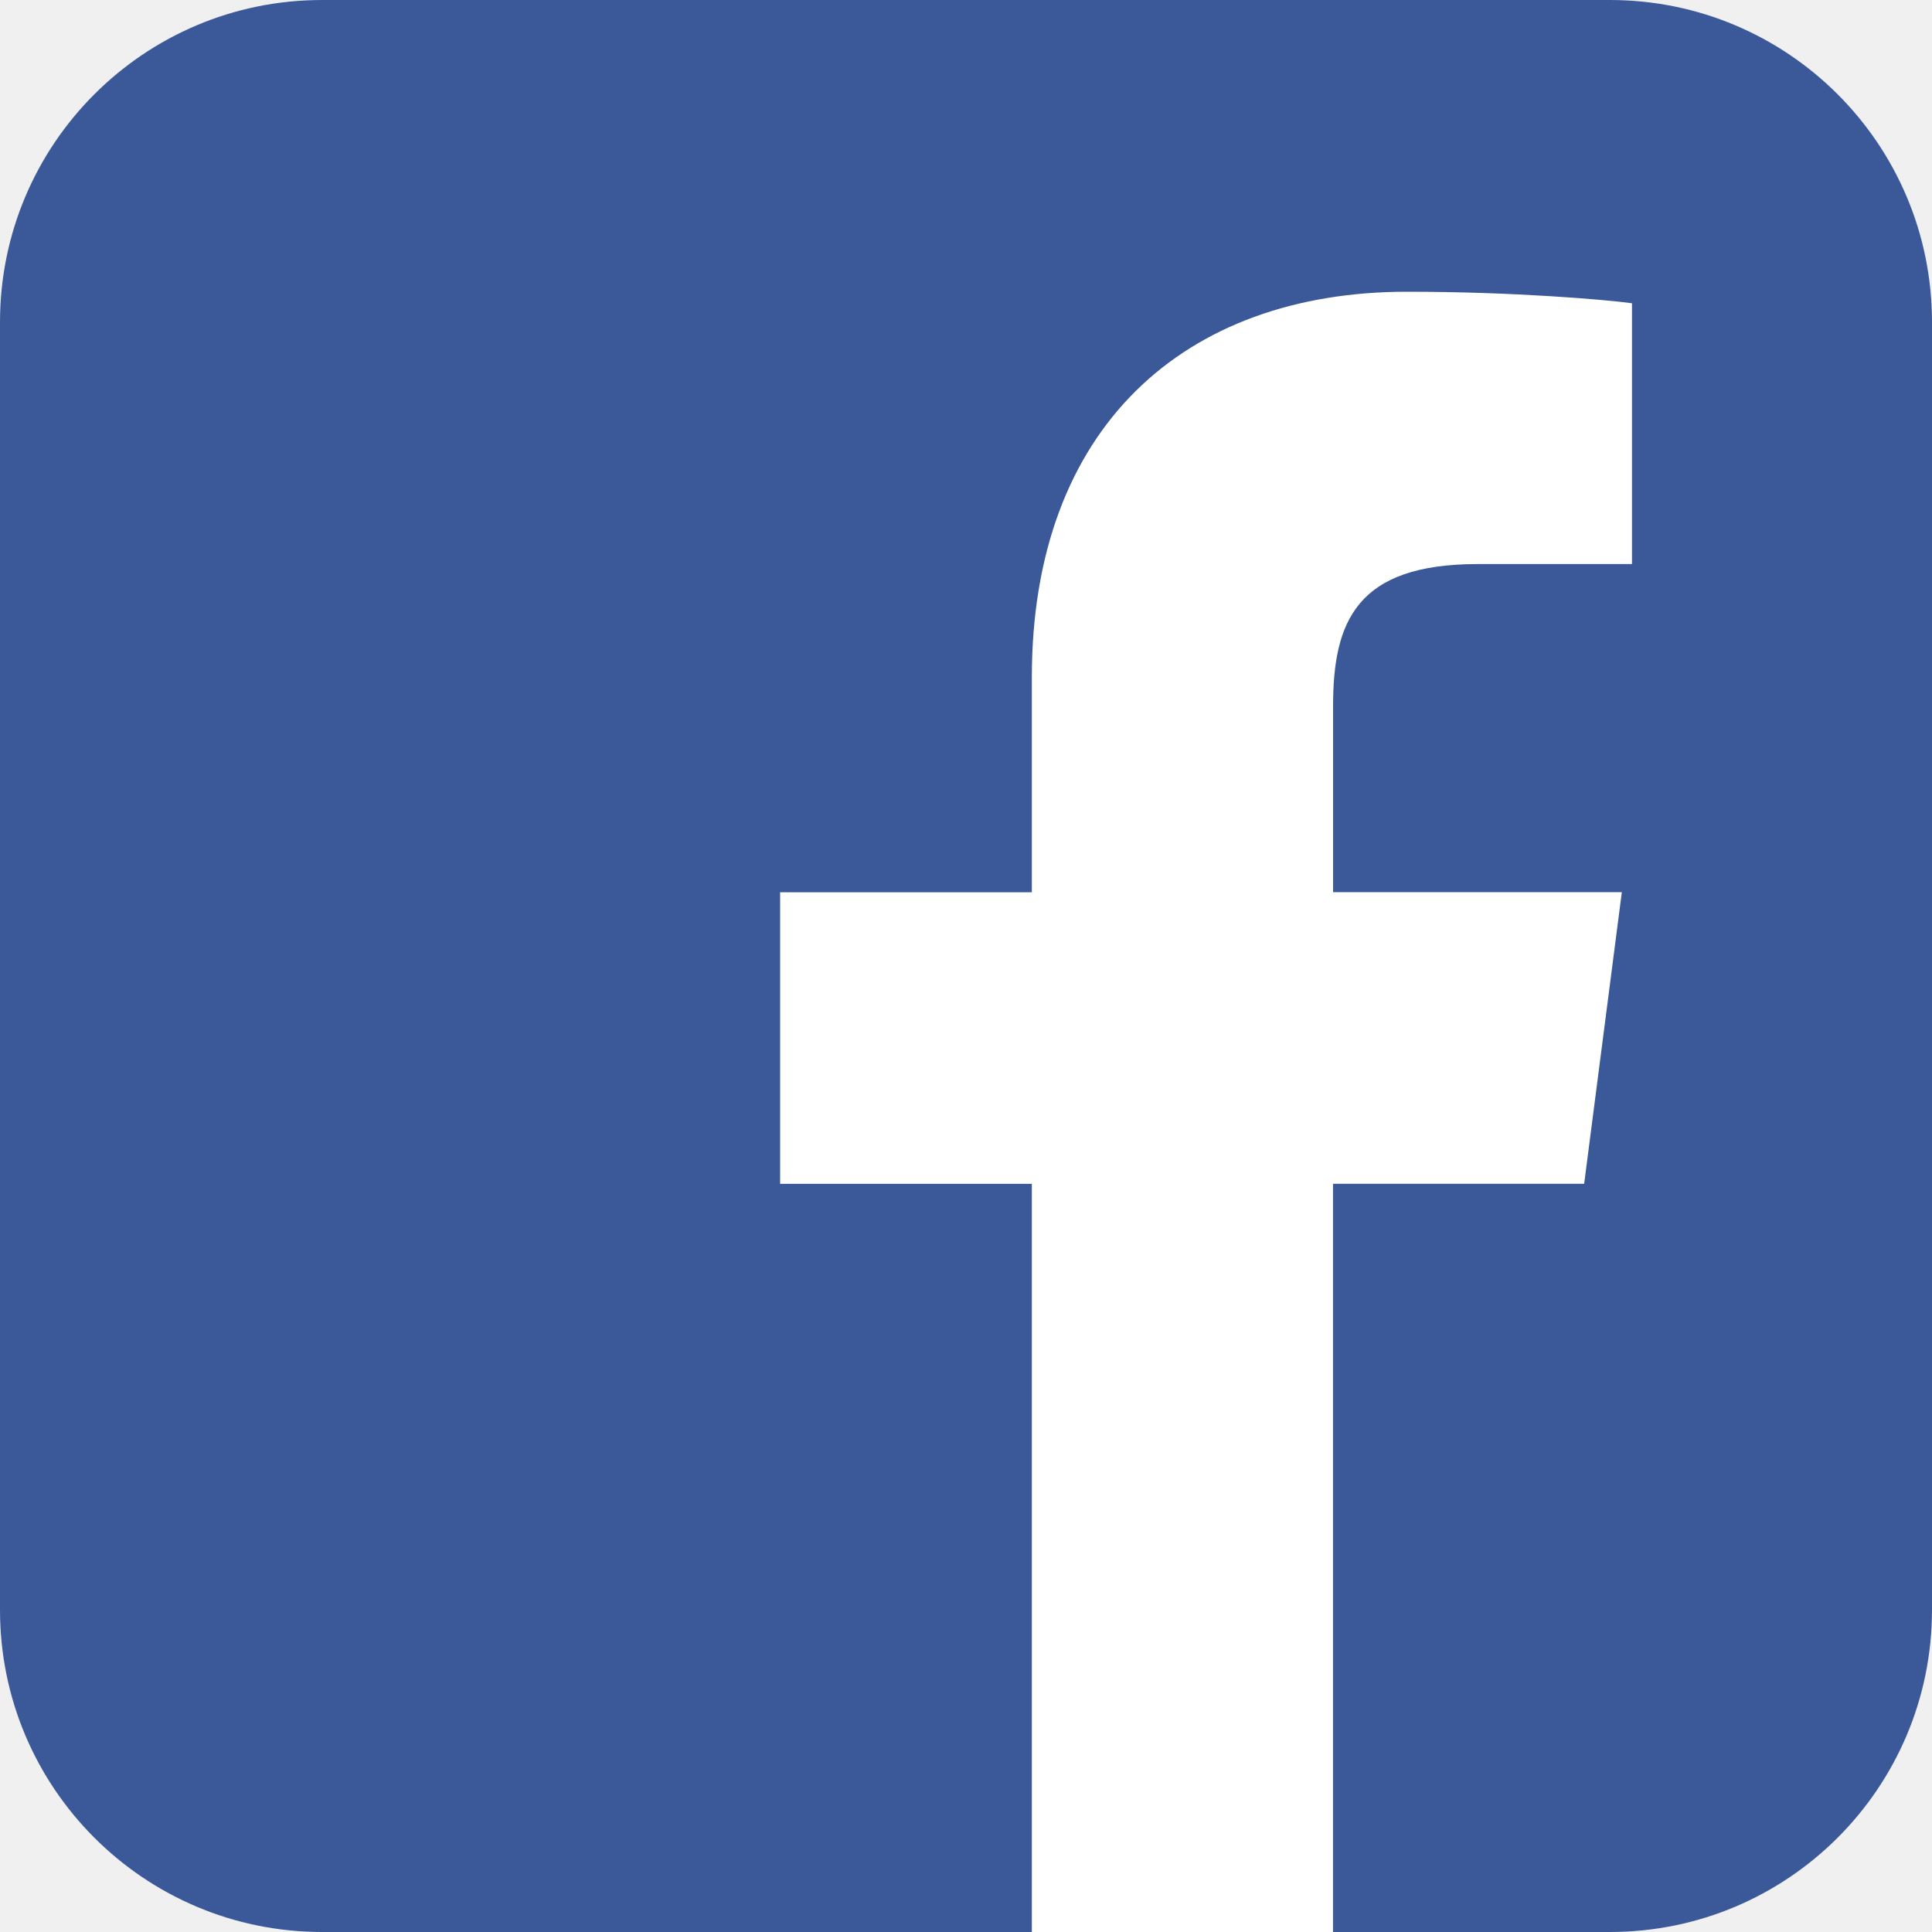
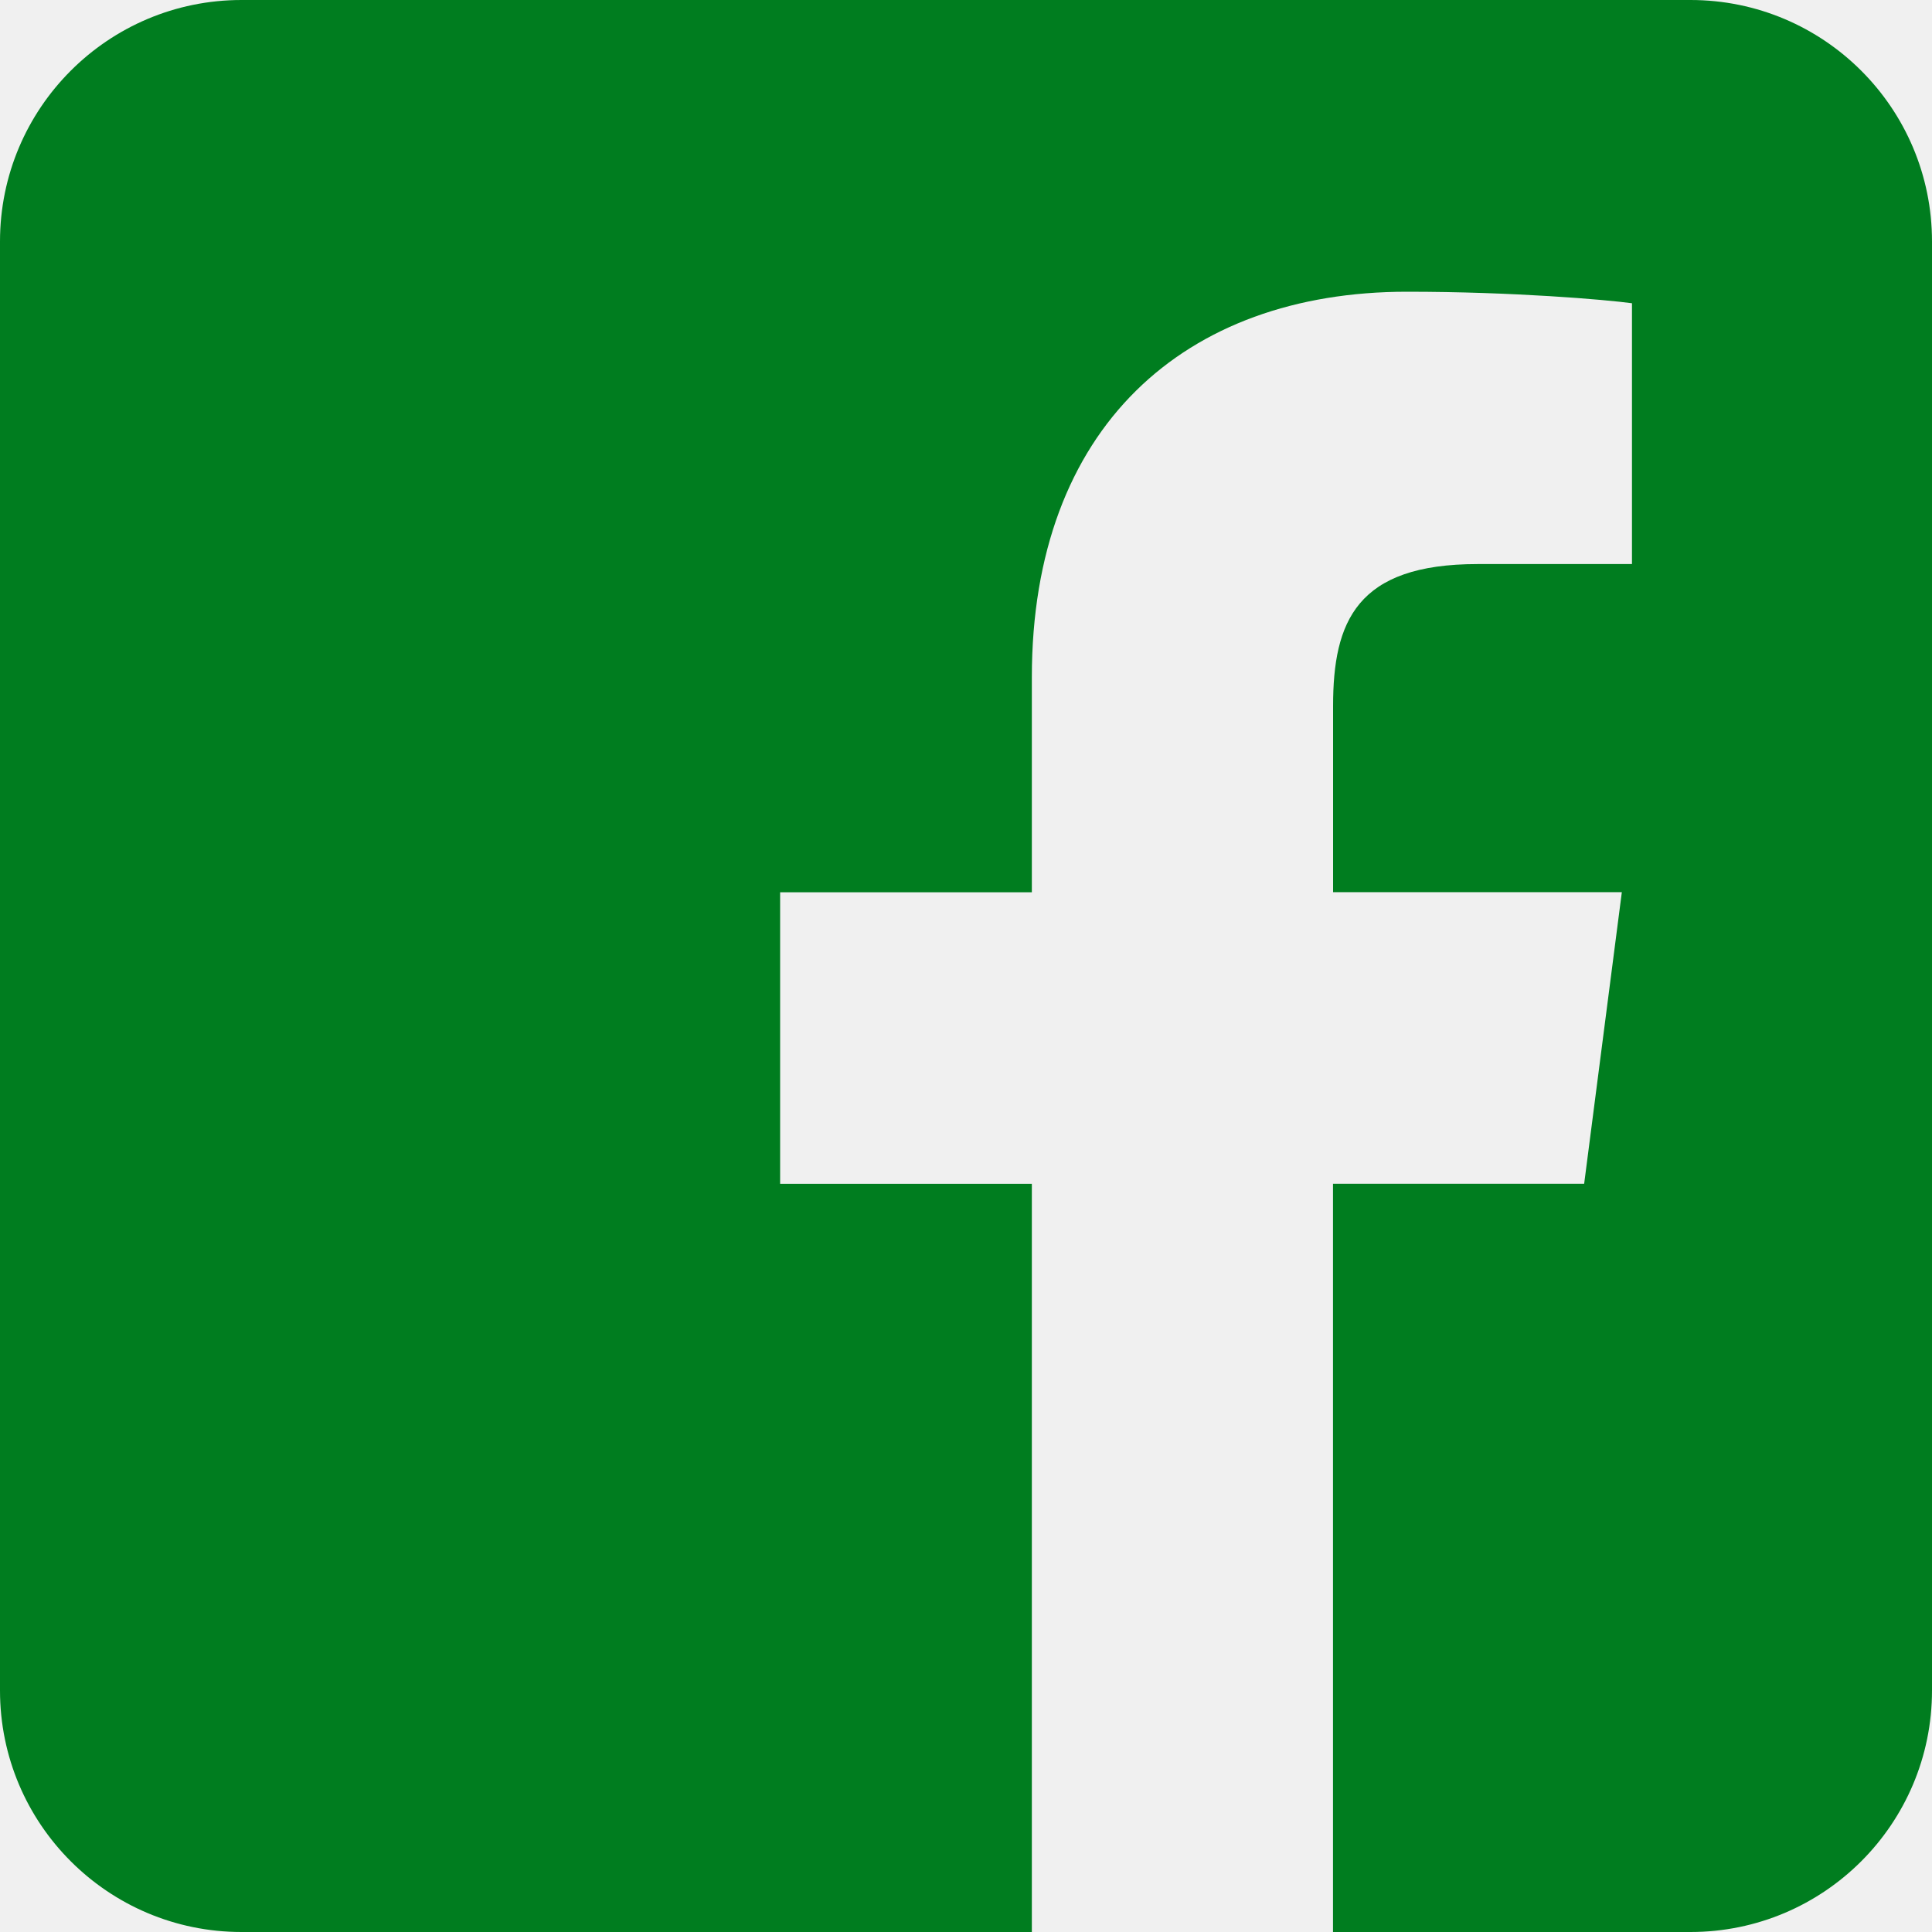
<svg xmlns="http://www.w3.org/2000/svg" width="24" height="24" viewBox="0 0 24 24" fill="none">
  <g id="uiw:facebook">
-     <g clip-path="url(#clip0_562_1730)">
-       <rect width="24" height="24" rx="4" fill="white" />
-       <path id="Vector" fill-rule="evenodd" clip-rule="evenodd" d="M22.675 0H1.325C0.593 0 0 0.593 0 1.325V22.675C0 23.407 0.593 24 1.325 24H12.818V14.706H9.691V11.084H12.818V8.412C12.818 5.311 14.712 3.624 17.478 3.624C18.803 3.624 19.94 3.722 20.273 3.767V7.007H18.355C16.85 7.007 16.56 7.722 16.56 8.771V11.083H20.147L19.679 14.705H16.559V24H22.675C23.407 24 24 23.407 24 22.675V1.325C24 0.593 23.407 0 22.675 0Z" fill="#3B5998" />
+     <g clip-path="url(#clip0_143_1036)">
+       <path id="Vector" fill-rule="evenodd" clip-rule="evenodd" d="M22.675 0H1.325C0.593 0 0 0.593 0 1.325V22.675C0 23.407 0.593 24 1.325 24H12.818V14.706H9.691V11.084H12.818V8.412C12.818 5.311 14.712 3.624 17.478 3.624C18.803 3.624 19.94 3.722 20.273 3.767V7.007H18.355C16.85 7.007 16.56 7.722 16.56 8.771V11.083H20.147L19.679 14.705H16.559V24H22.675C23.407 24 24 23.407 24 22.675V1.325C24 0.593 23.407 0 22.675 0Z" fill="#007D1F" />
    </g>
  </g>
  <defs>
-     <clipPath id="clip0_562_1730">
-       <rect width="24" height="24" rx="4" fill="white" />
+     <clipPath id="clip0_143_1036">
+       <rect width="24" height="24" rx="3" fill="white" />
    </clipPath>
  </defs>
</svg>
